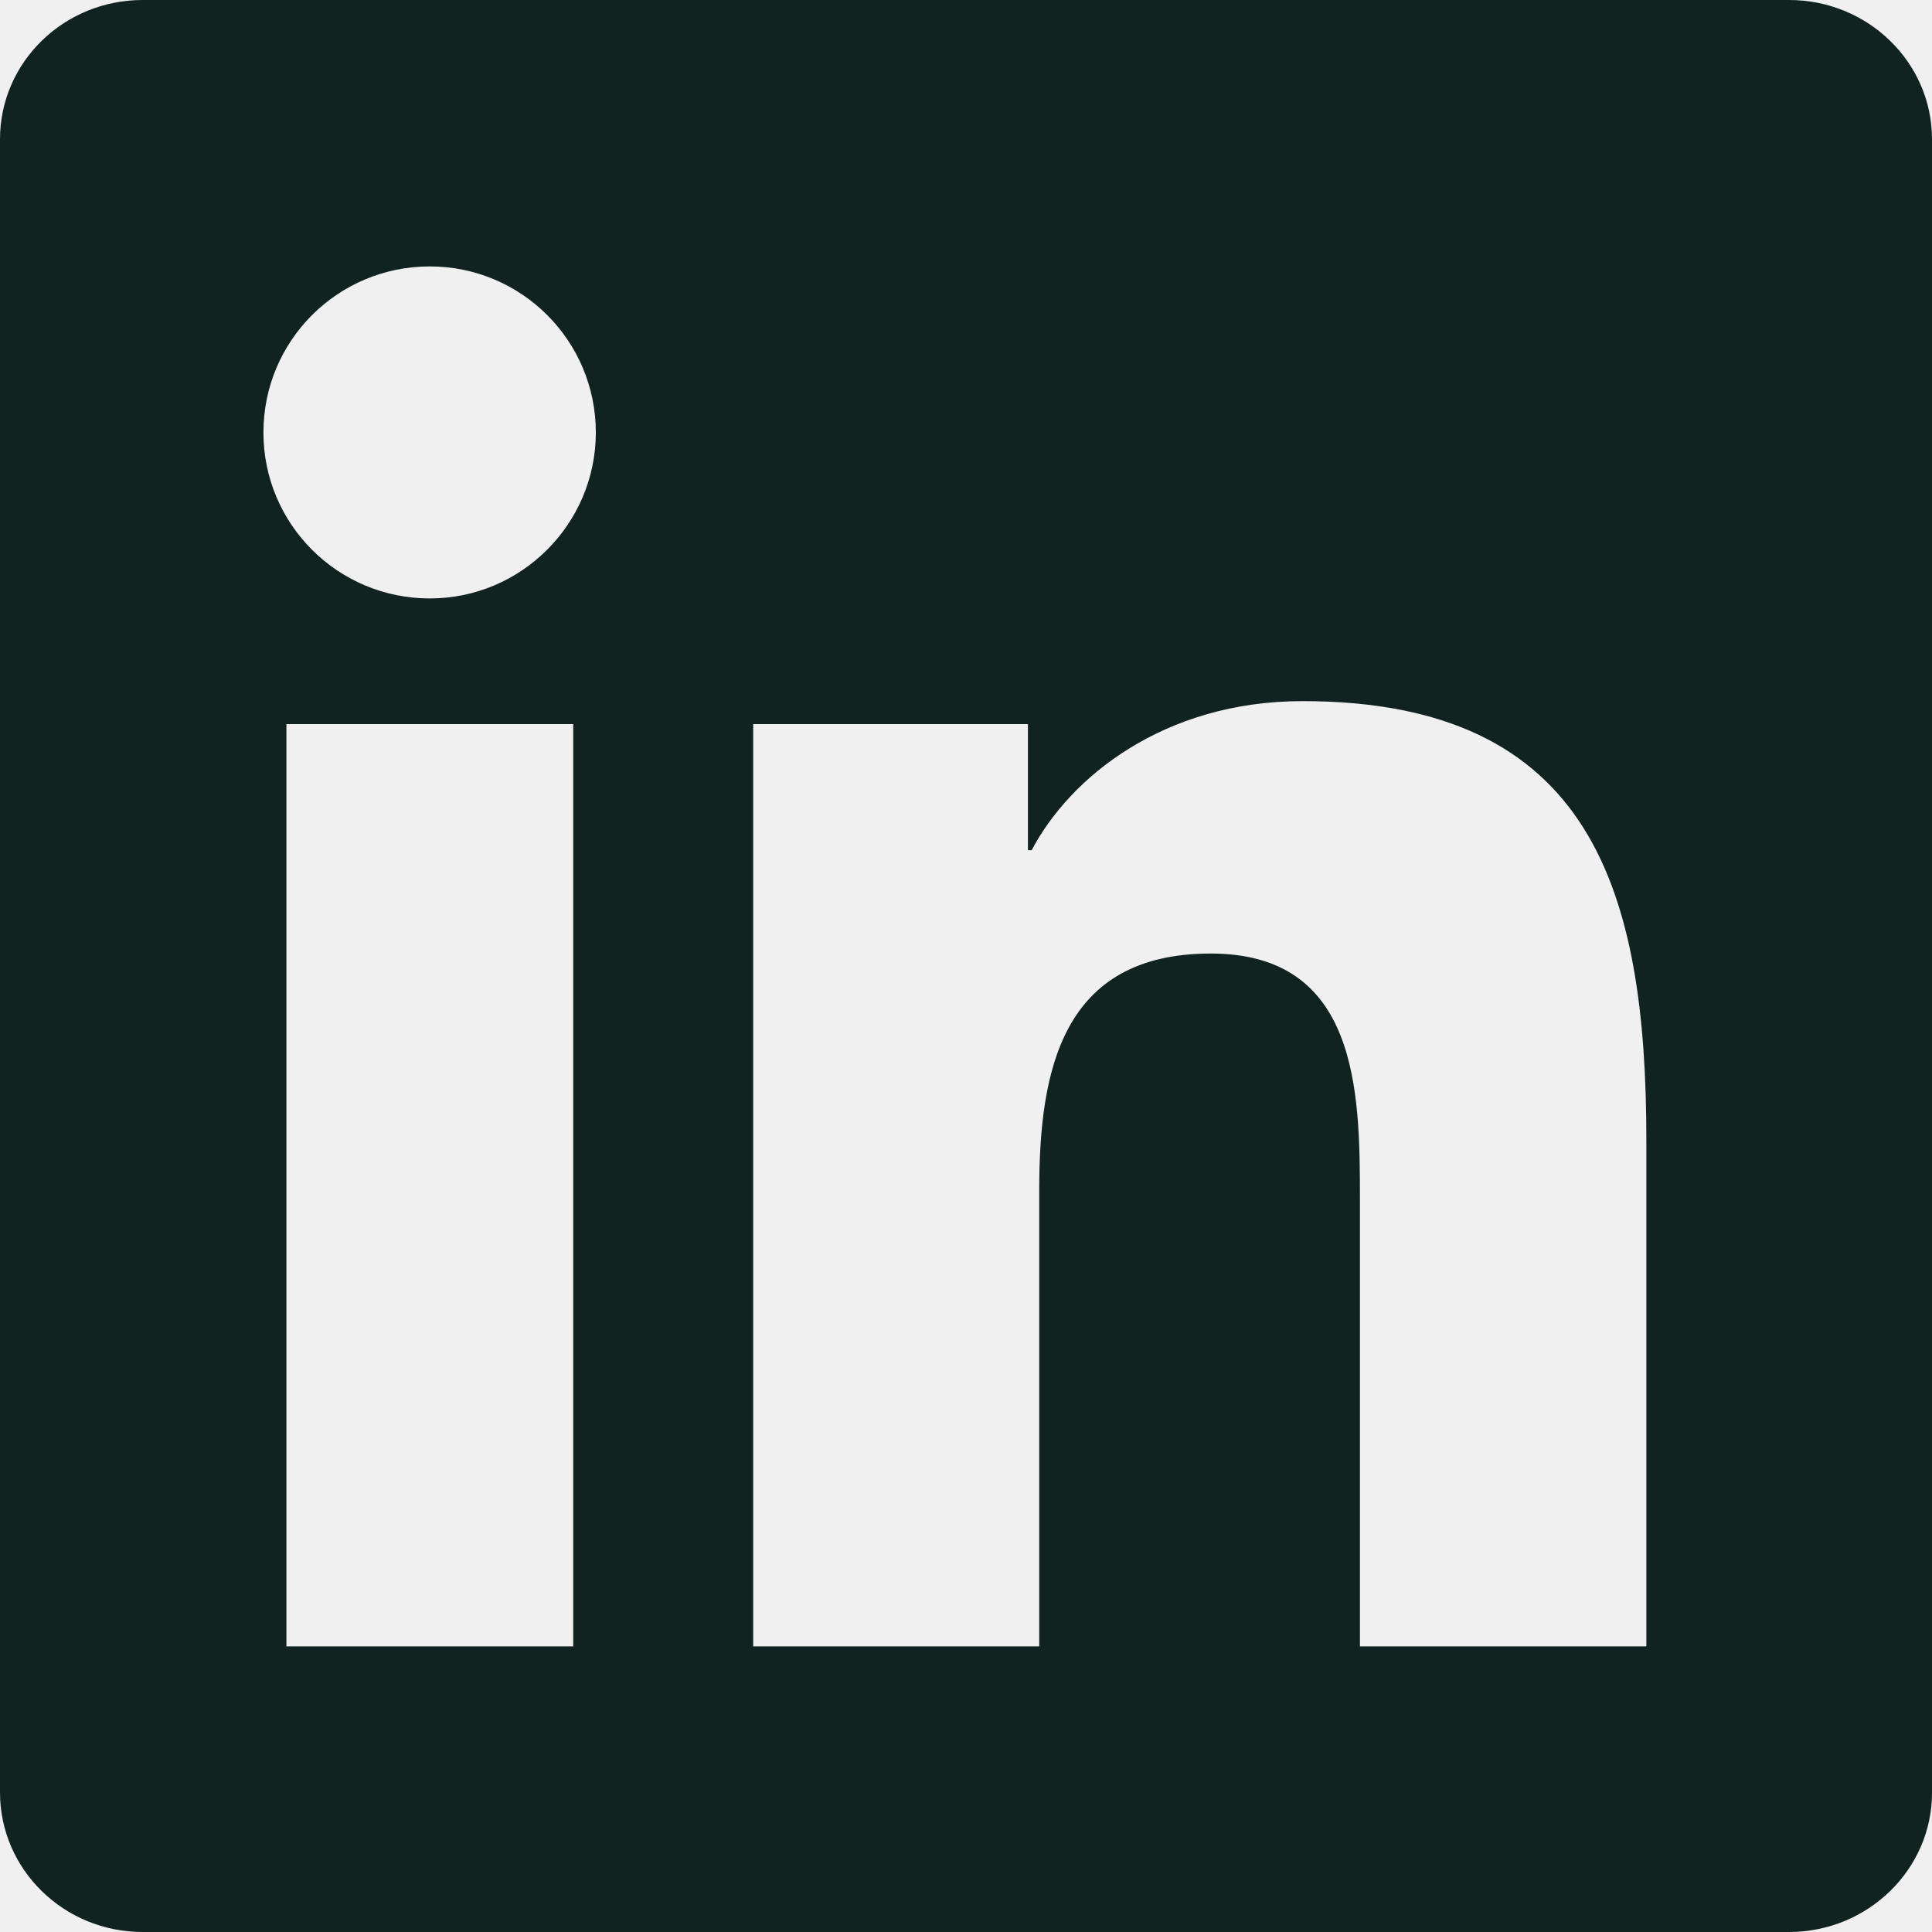
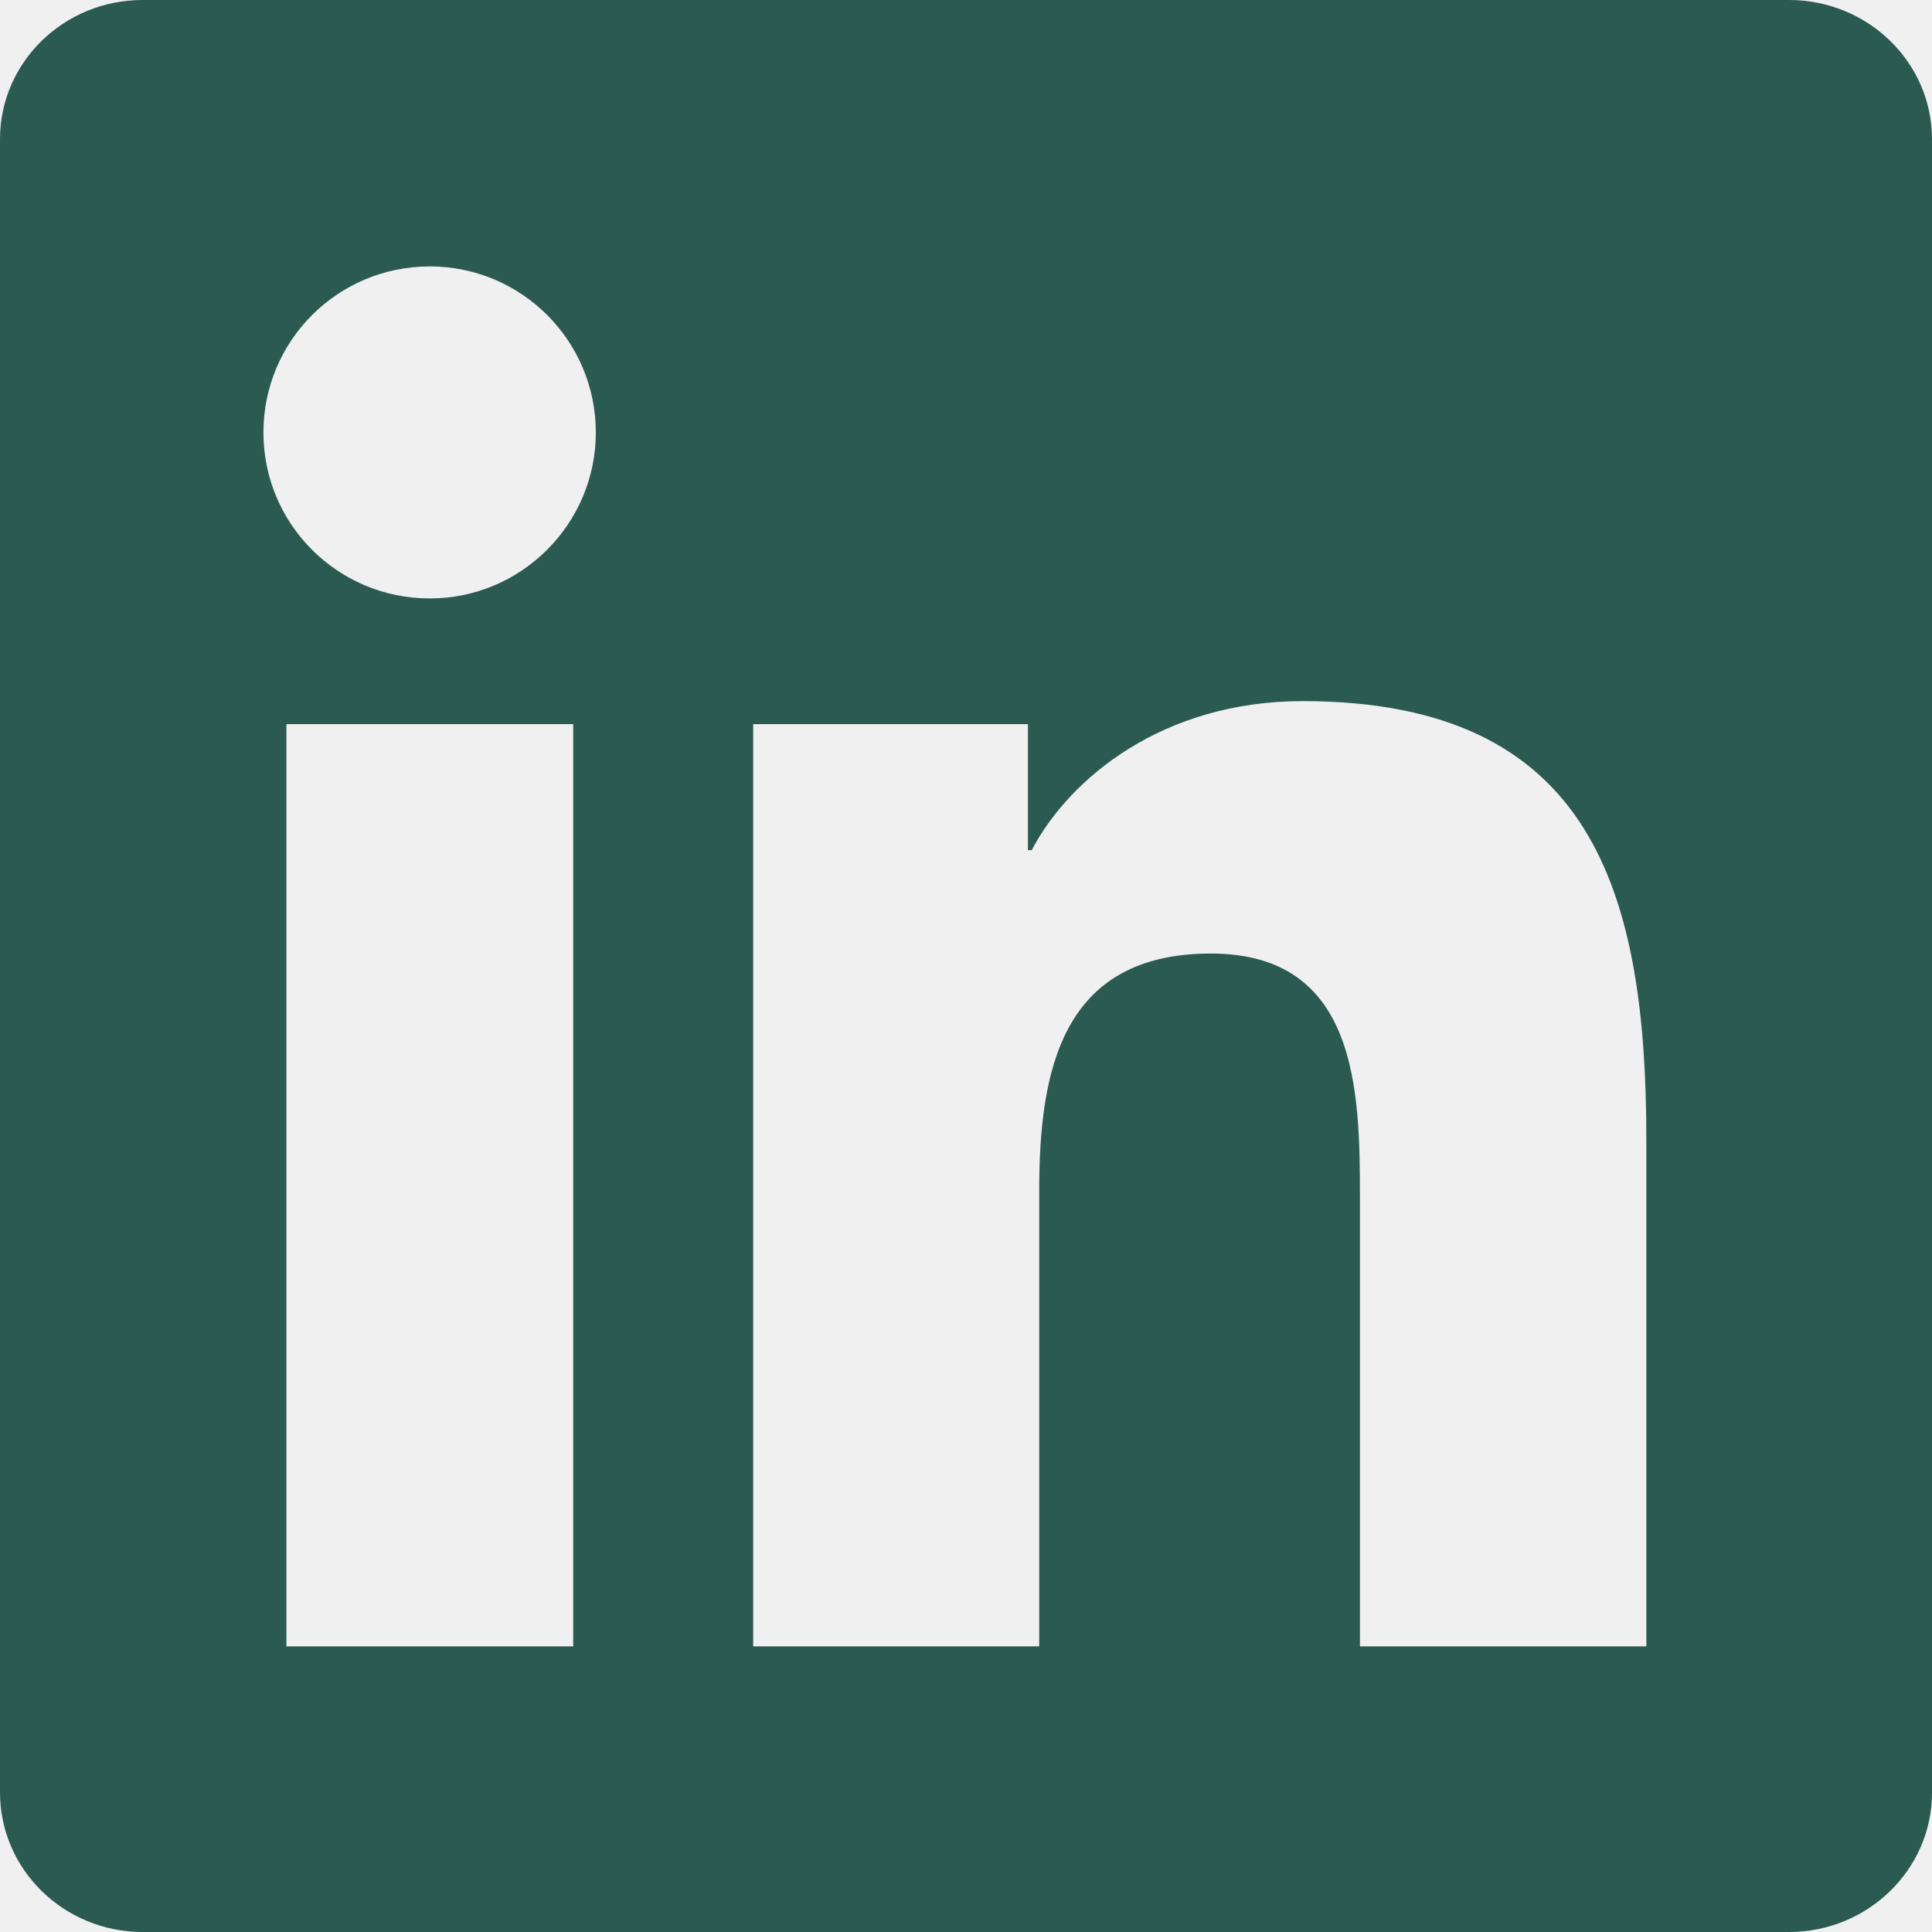
<svg xmlns="http://www.w3.org/2000/svg" width="20" height="20" viewBox="0 0 20 20" fill="none">
  <g clip-path="url(#clip0_2870_19060)">
-     <path d="M18.52 0H1.477C0.66 0 0 0.645 0 1.441V18.555C0 19.352 0.66 20 1.477 20H18.52C19.336 20 20 19.352 20 18.559V1.441C20 0.645 19.336 0 18.52 0ZM5.934 17.043H2.965V7.496H5.934V17.043ZM4.449 6.195C3.496 6.195 2.727 5.426 2.727 4.477C2.727 3.527 3.496 2.758 4.449 2.758C5.398 2.758 6.168 3.527 6.168 4.477C6.168 5.422 5.398 6.195 4.449 6.195ZM17.043 17.043H14.078V12.402C14.078 11.297 14.059 9.871 12.535 9.871C10.992 9.871 10.758 11.078 10.758 12.324V17.043H7.797V7.496H10.641V8.801H10.68C11.074 8.051 12.043 7.258 13.484 7.258C16.488 7.258 17.043 9.234 17.043 11.805V17.043Z" fill="#102321" />
+     <path d="M18.52 0H1.477C0.66 0 0 0.645 0 1.441V18.555C0 19.352 0.66 20 1.477 20H18.52C19.336 20 20 19.352 20 18.559V1.441C20 0.645 19.336 0 18.52 0ZM5.934 17.043H2.965V7.496H5.934V17.043ZM4.449 6.195C3.496 6.195 2.727 5.426 2.727 4.477C2.727 3.527 3.496 2.758 4.449 2.758C5.398 2.758 6.168 3.527 6.168 4.477C6.168 5.422 5.398 6.195 4.449 6.195ZM17.043 17.043H14.078V12.402C14.078 11.297 14.059 9.871 12.535 9.871C10.992 9.871 10.758 11.078 10.758 12.324V17.043H7.797V7.496H10.641V8.801H10.68C11.074 8.051 12.043 7.258 13.484 7.258C16.488 7.258 17.043 9.234 17.043 11.805V17.043Z" fill="#2B5A51" />
  </g>
  <defs>
    <clipPath id="clip0_2870_19060">
      <rect width="20" height="20" fill="white" />
    </clipPath>
  </defs>
</svg>
